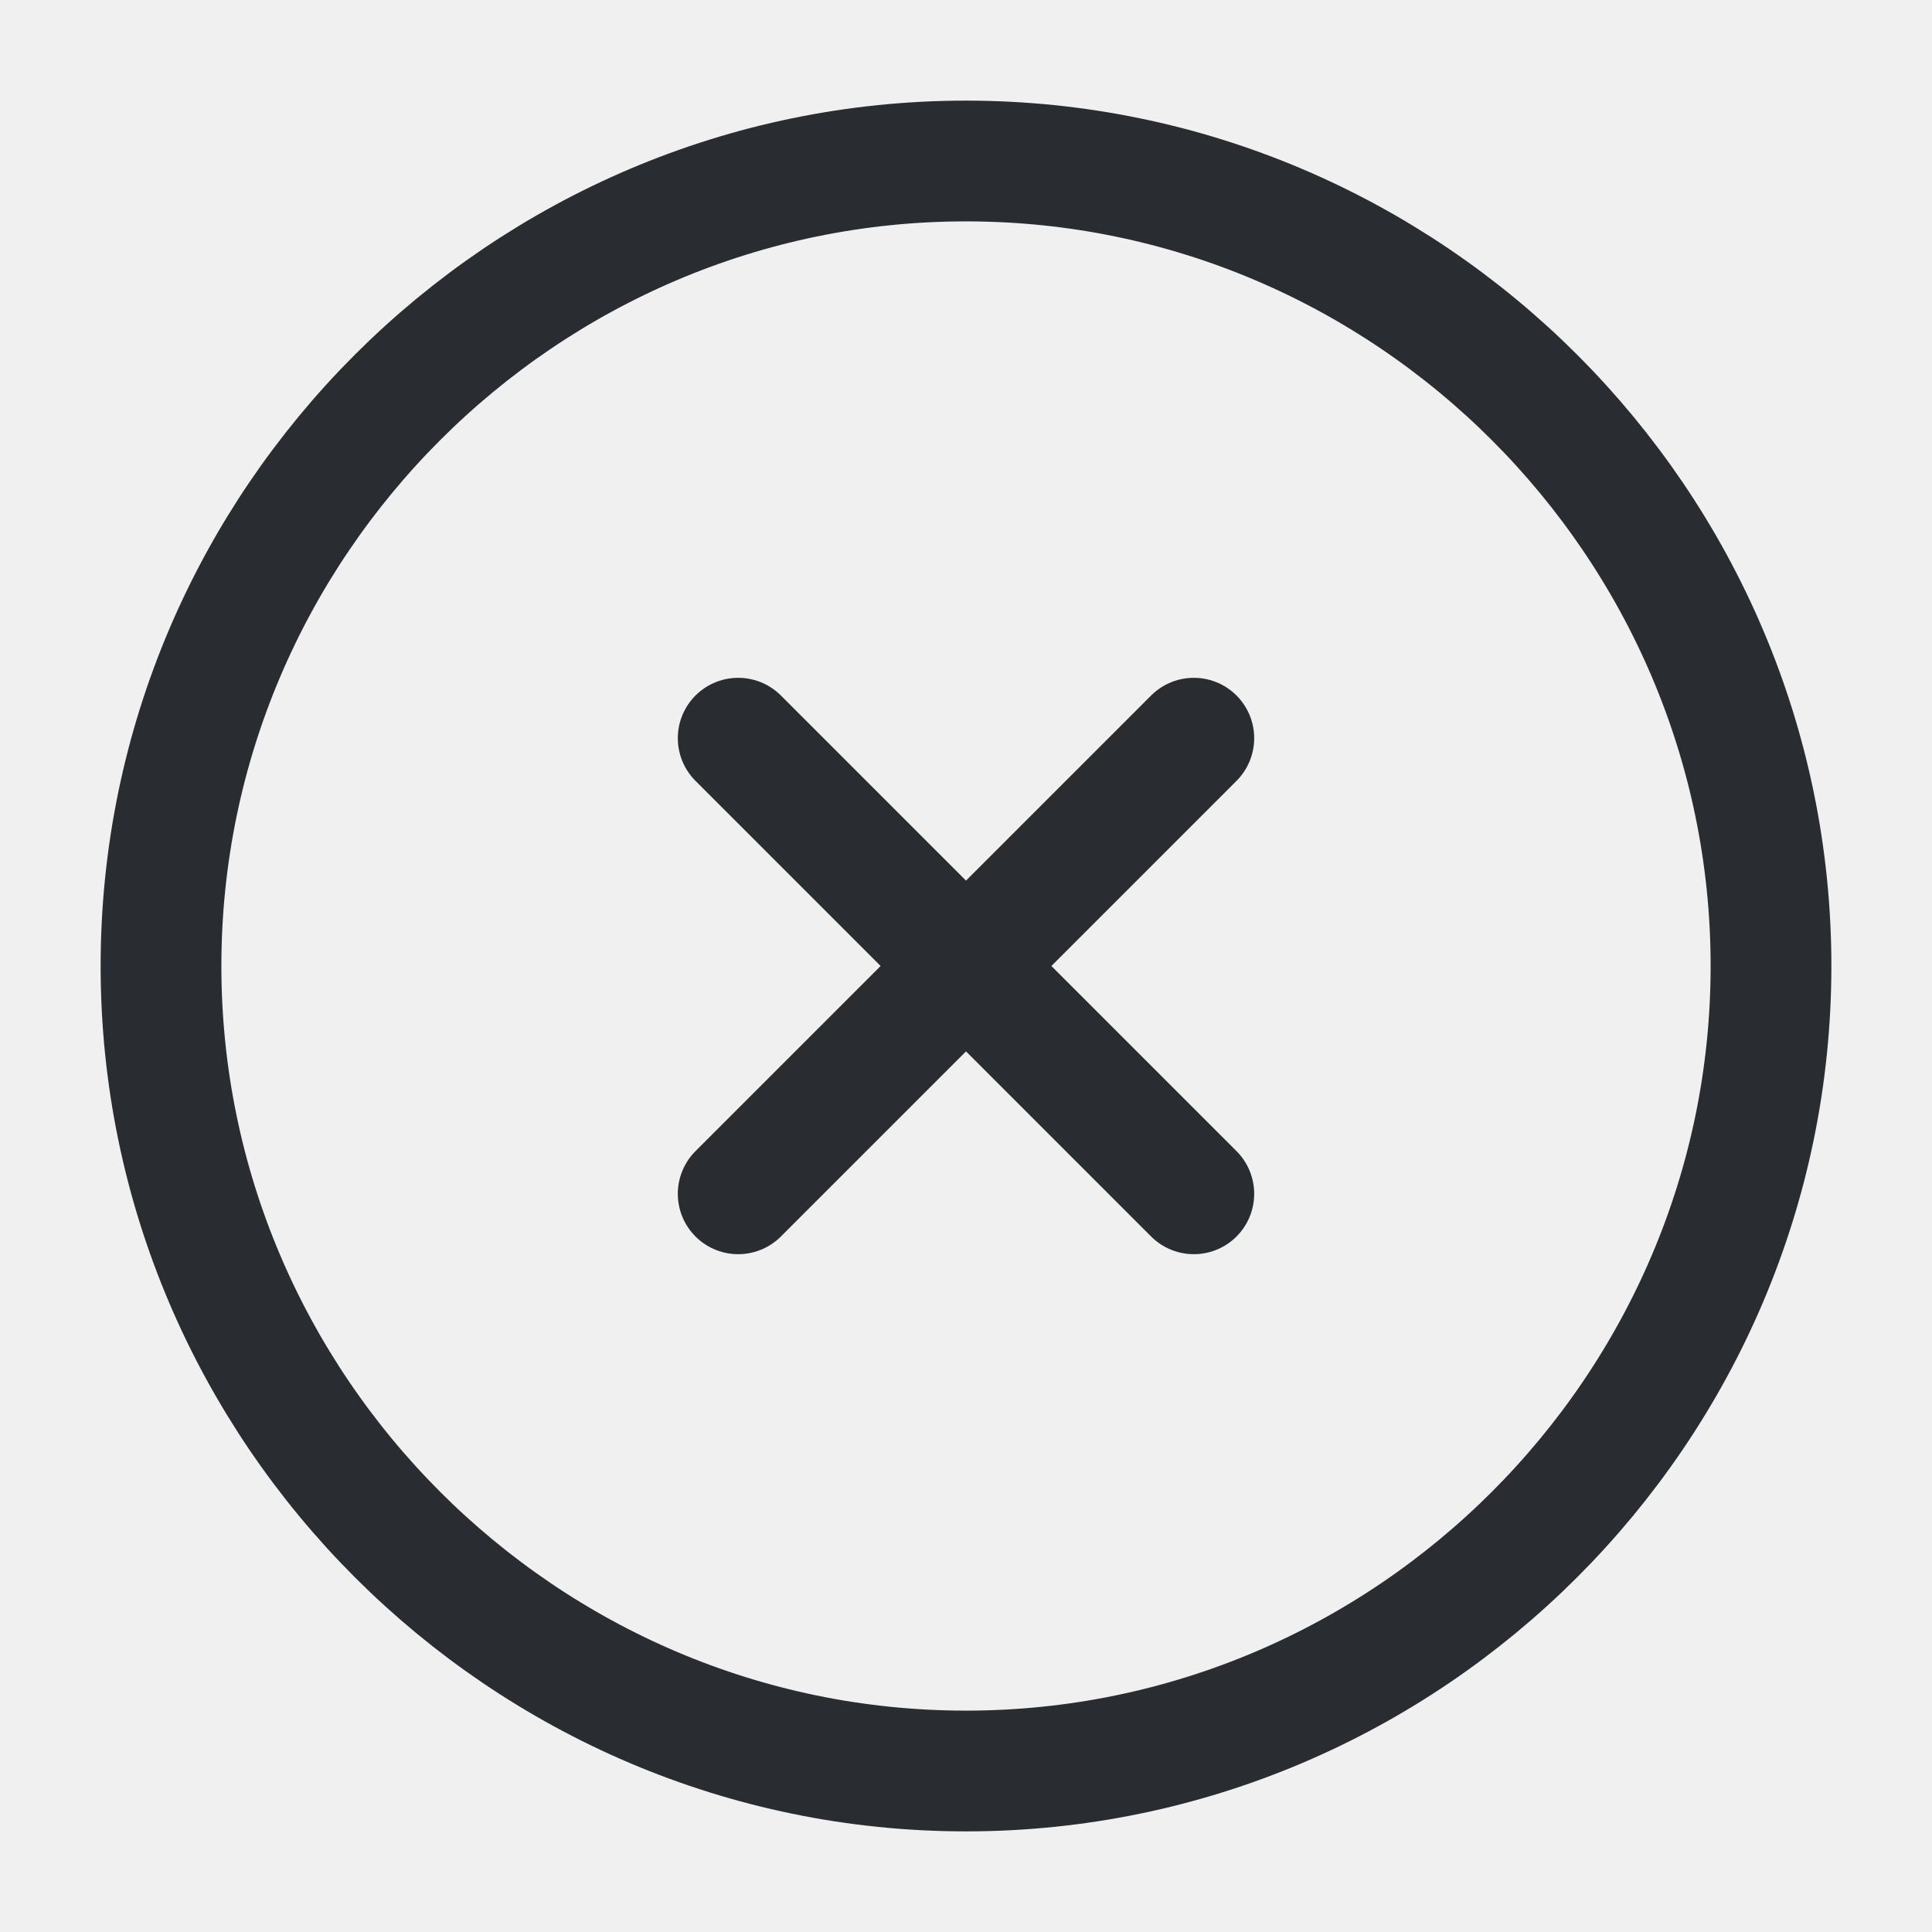
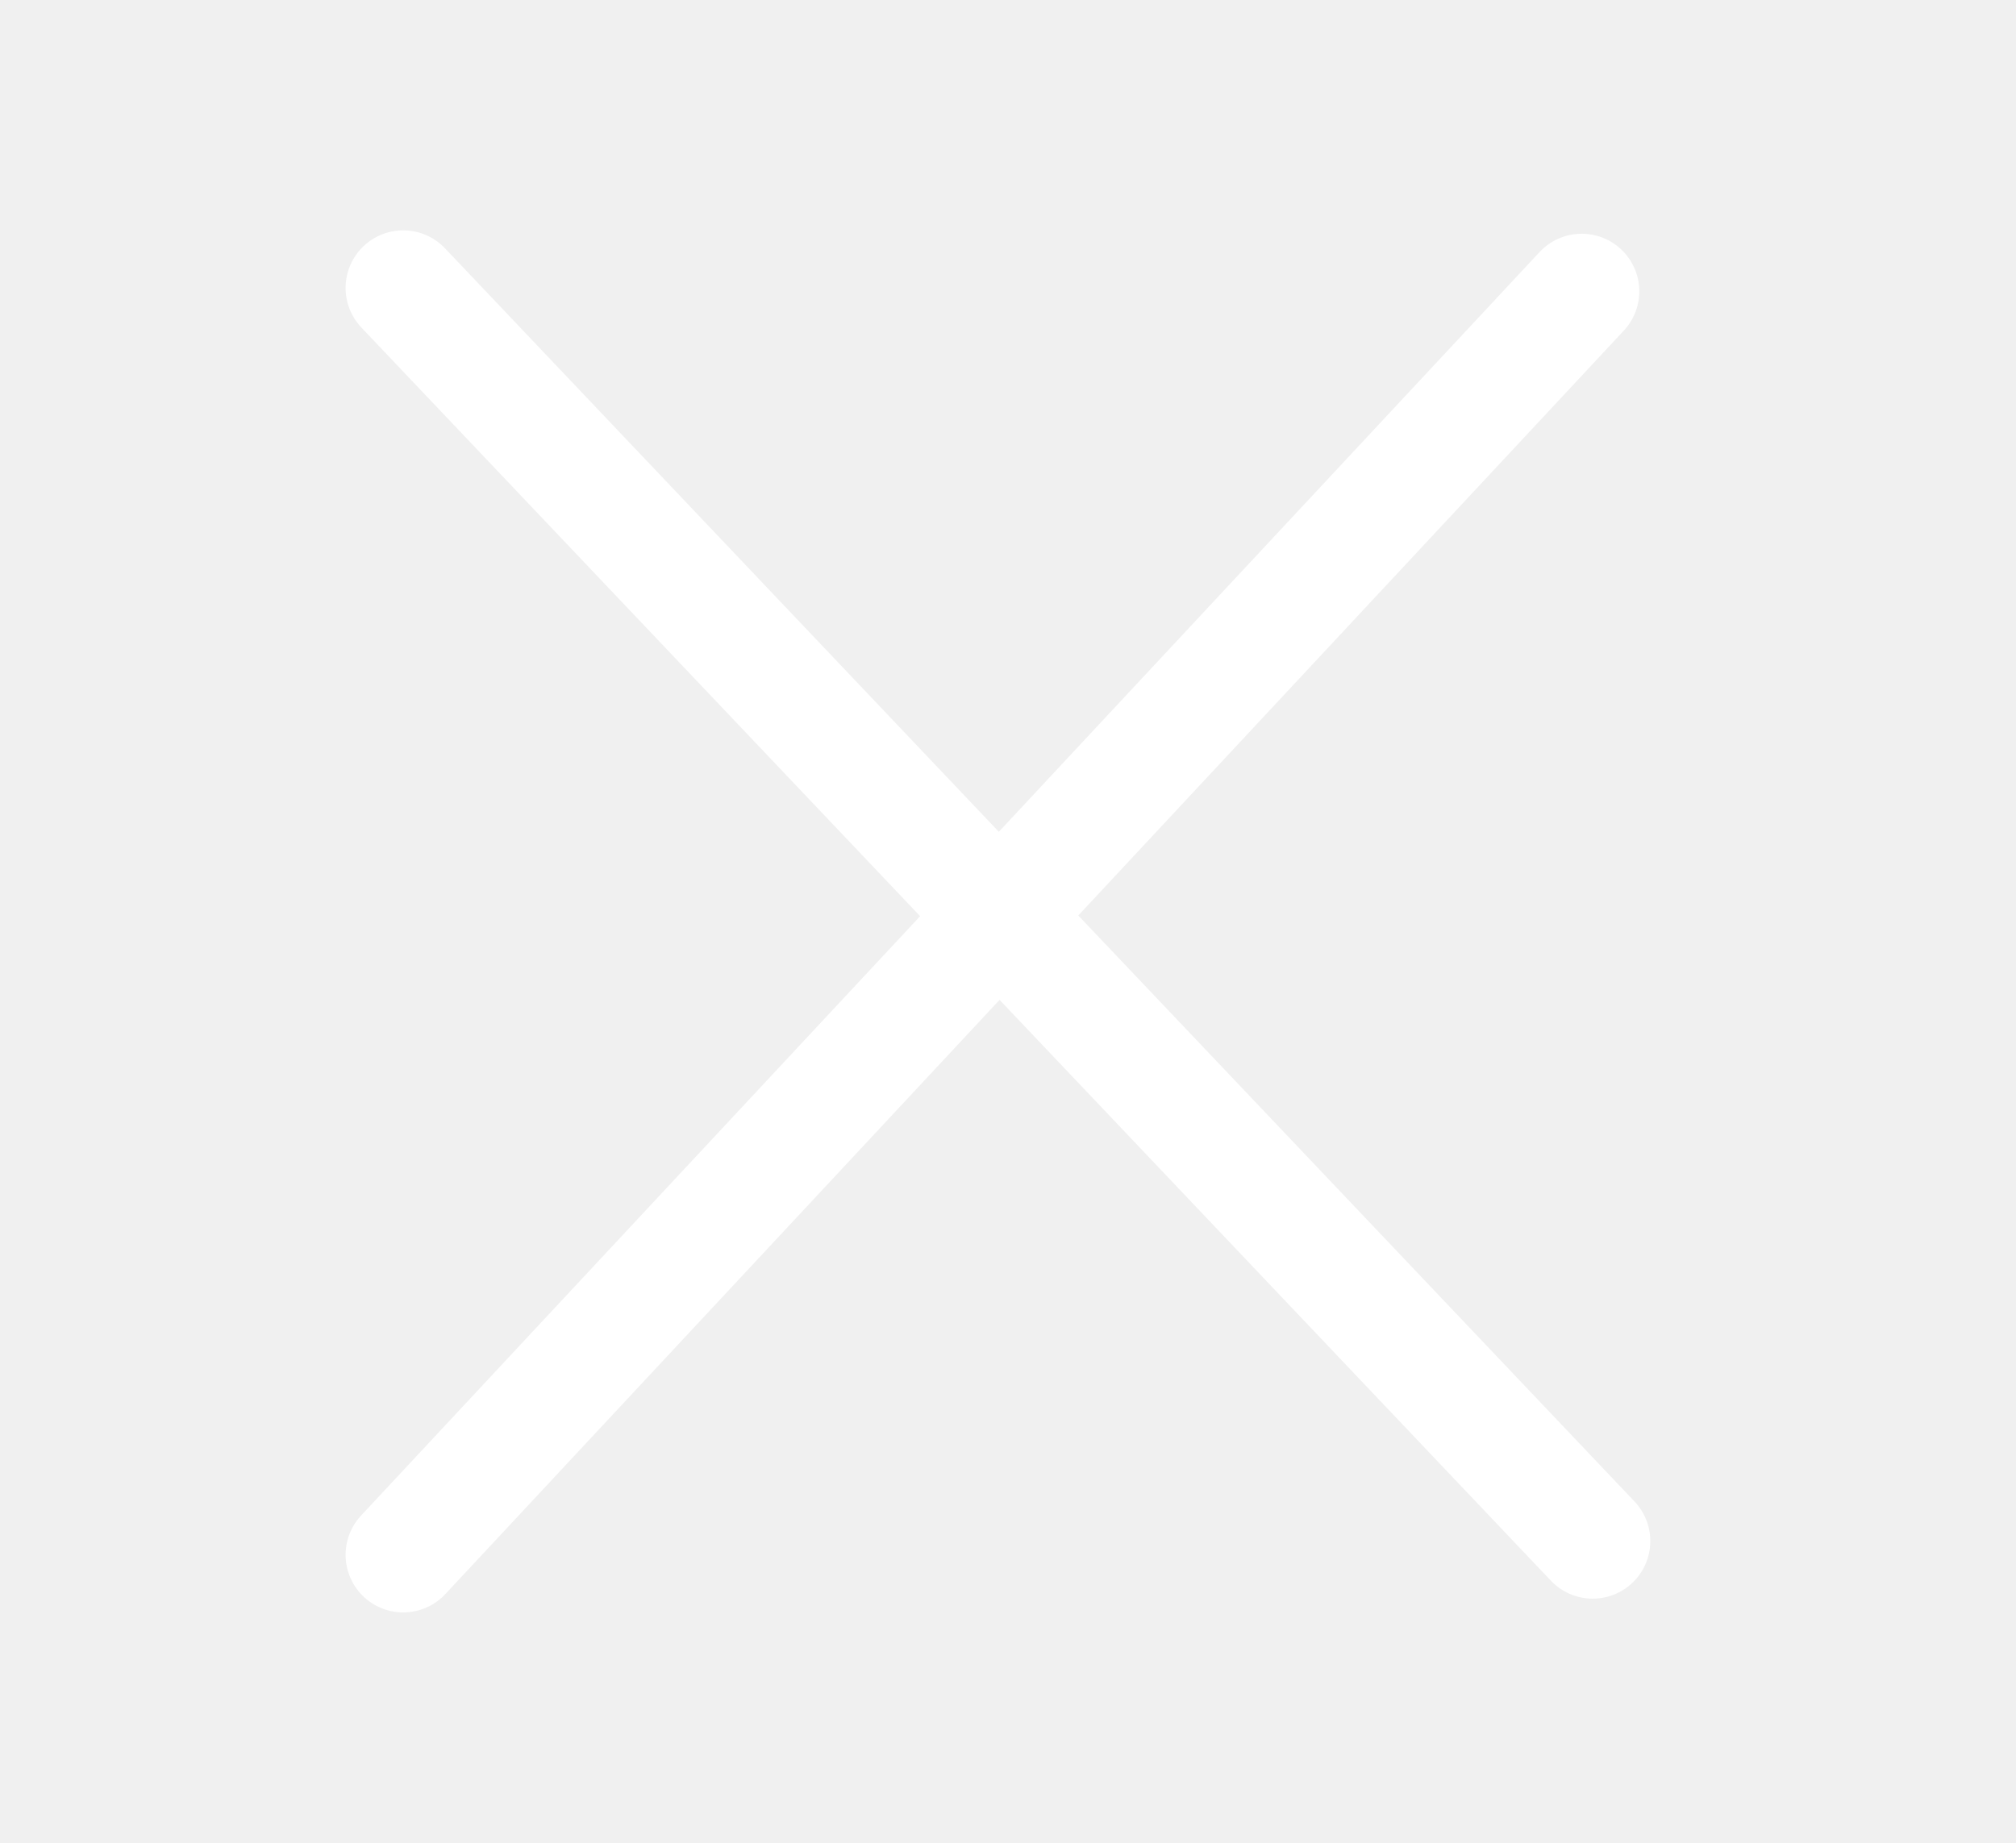
- <svg xmlns="http://www.w3.org/2000/svg" width="800px" height="800px" viewBox="0 0 24 24" fill="none">
-   <path d="M12 22C17.5 22 22 17.5 22 12C22 6.5 17.5 2 12 2C6.5 2 2 6.5 2 12C2 17.5 6.5 22 12 22Z" stroke="#292D32" stroke-width="1.5" stroke-linecap="round" stroke-linejoin="round" />
-   <path d="M9.17 14.83L14.83 9.17" stroke="#292D32" stroke-width="1.5" stroke-linecap="round" stroke-linejoin="round" />
-   <path d="M14.83 14.83L9.17 9.17" stroke="#292D32" stroke-width="1.5" stroke-linecap="round" stroke-linejoin="round" />
+ <svg xmlns="http://www.w3.org/2000/svg" width="35" height="32" viewBox="0 0 35 32" fill="none">
+   <path d="M7 5L27.651 26.761" stroke="white" stroke-width="2" stroke-linecap="round" />
+   <path d="M7 27L27.46 5.059" stroke="white" stroke-width="2" stroke-linecap="round" />
</svg>
